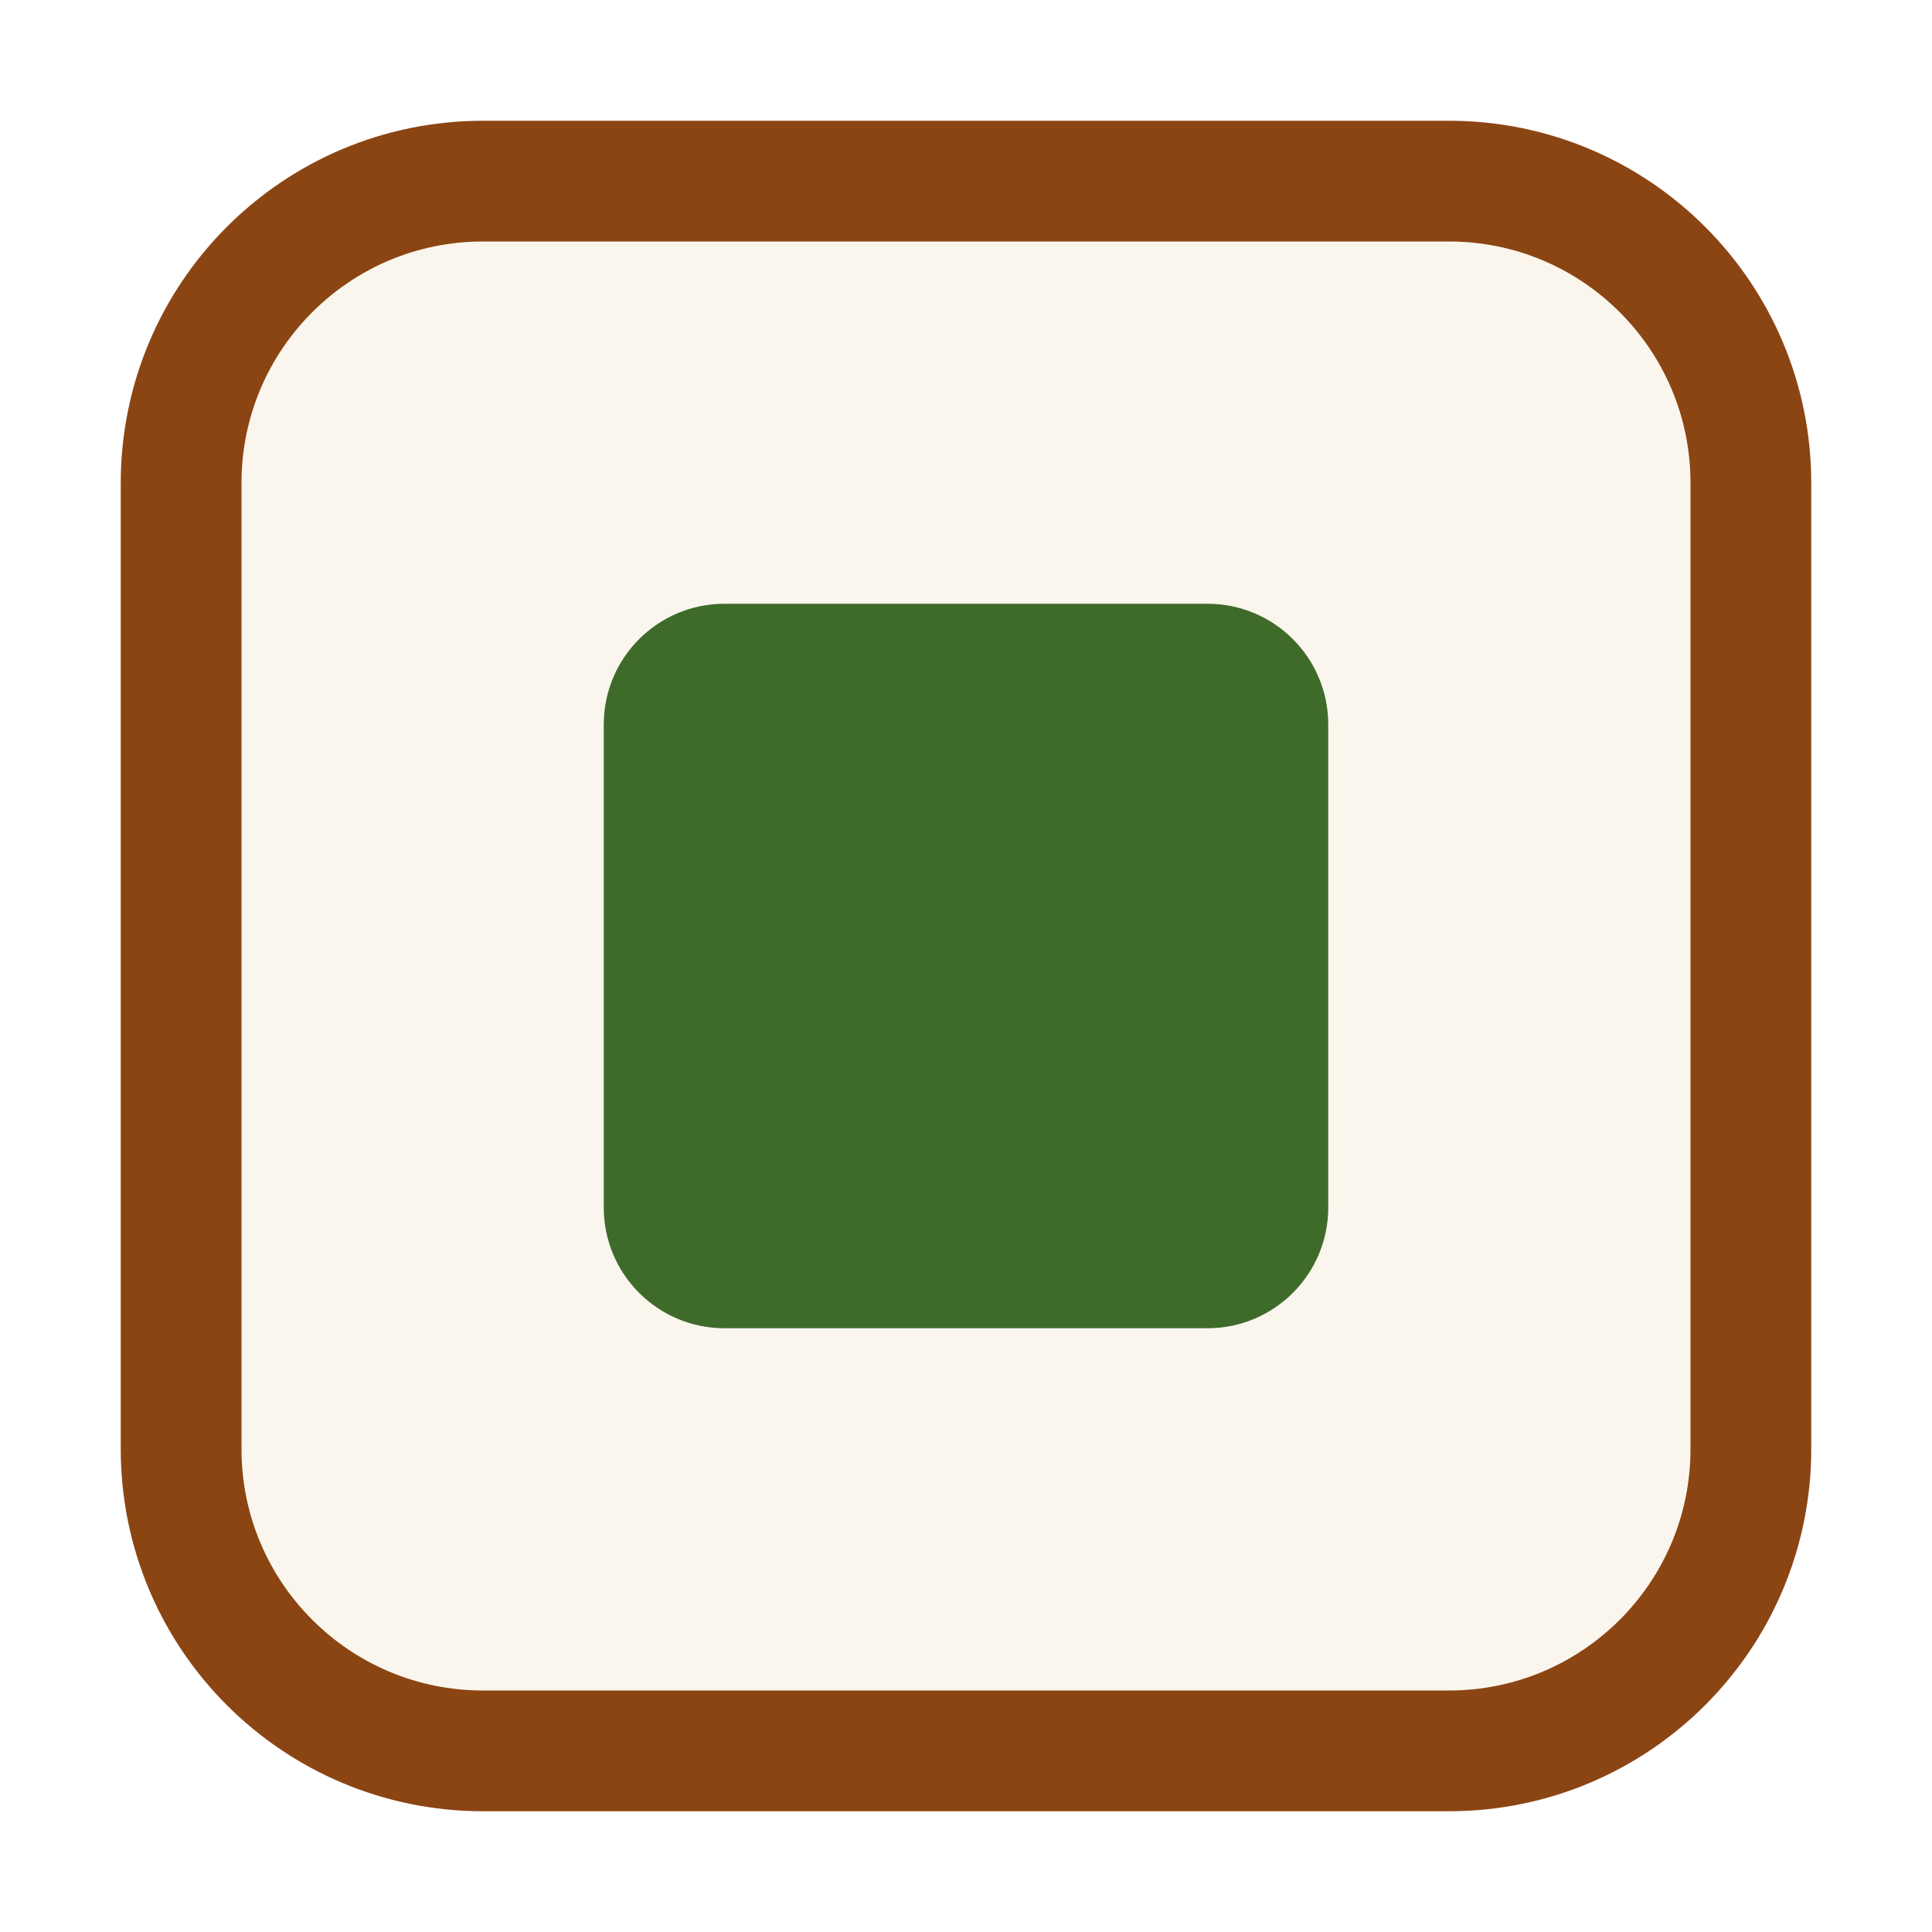
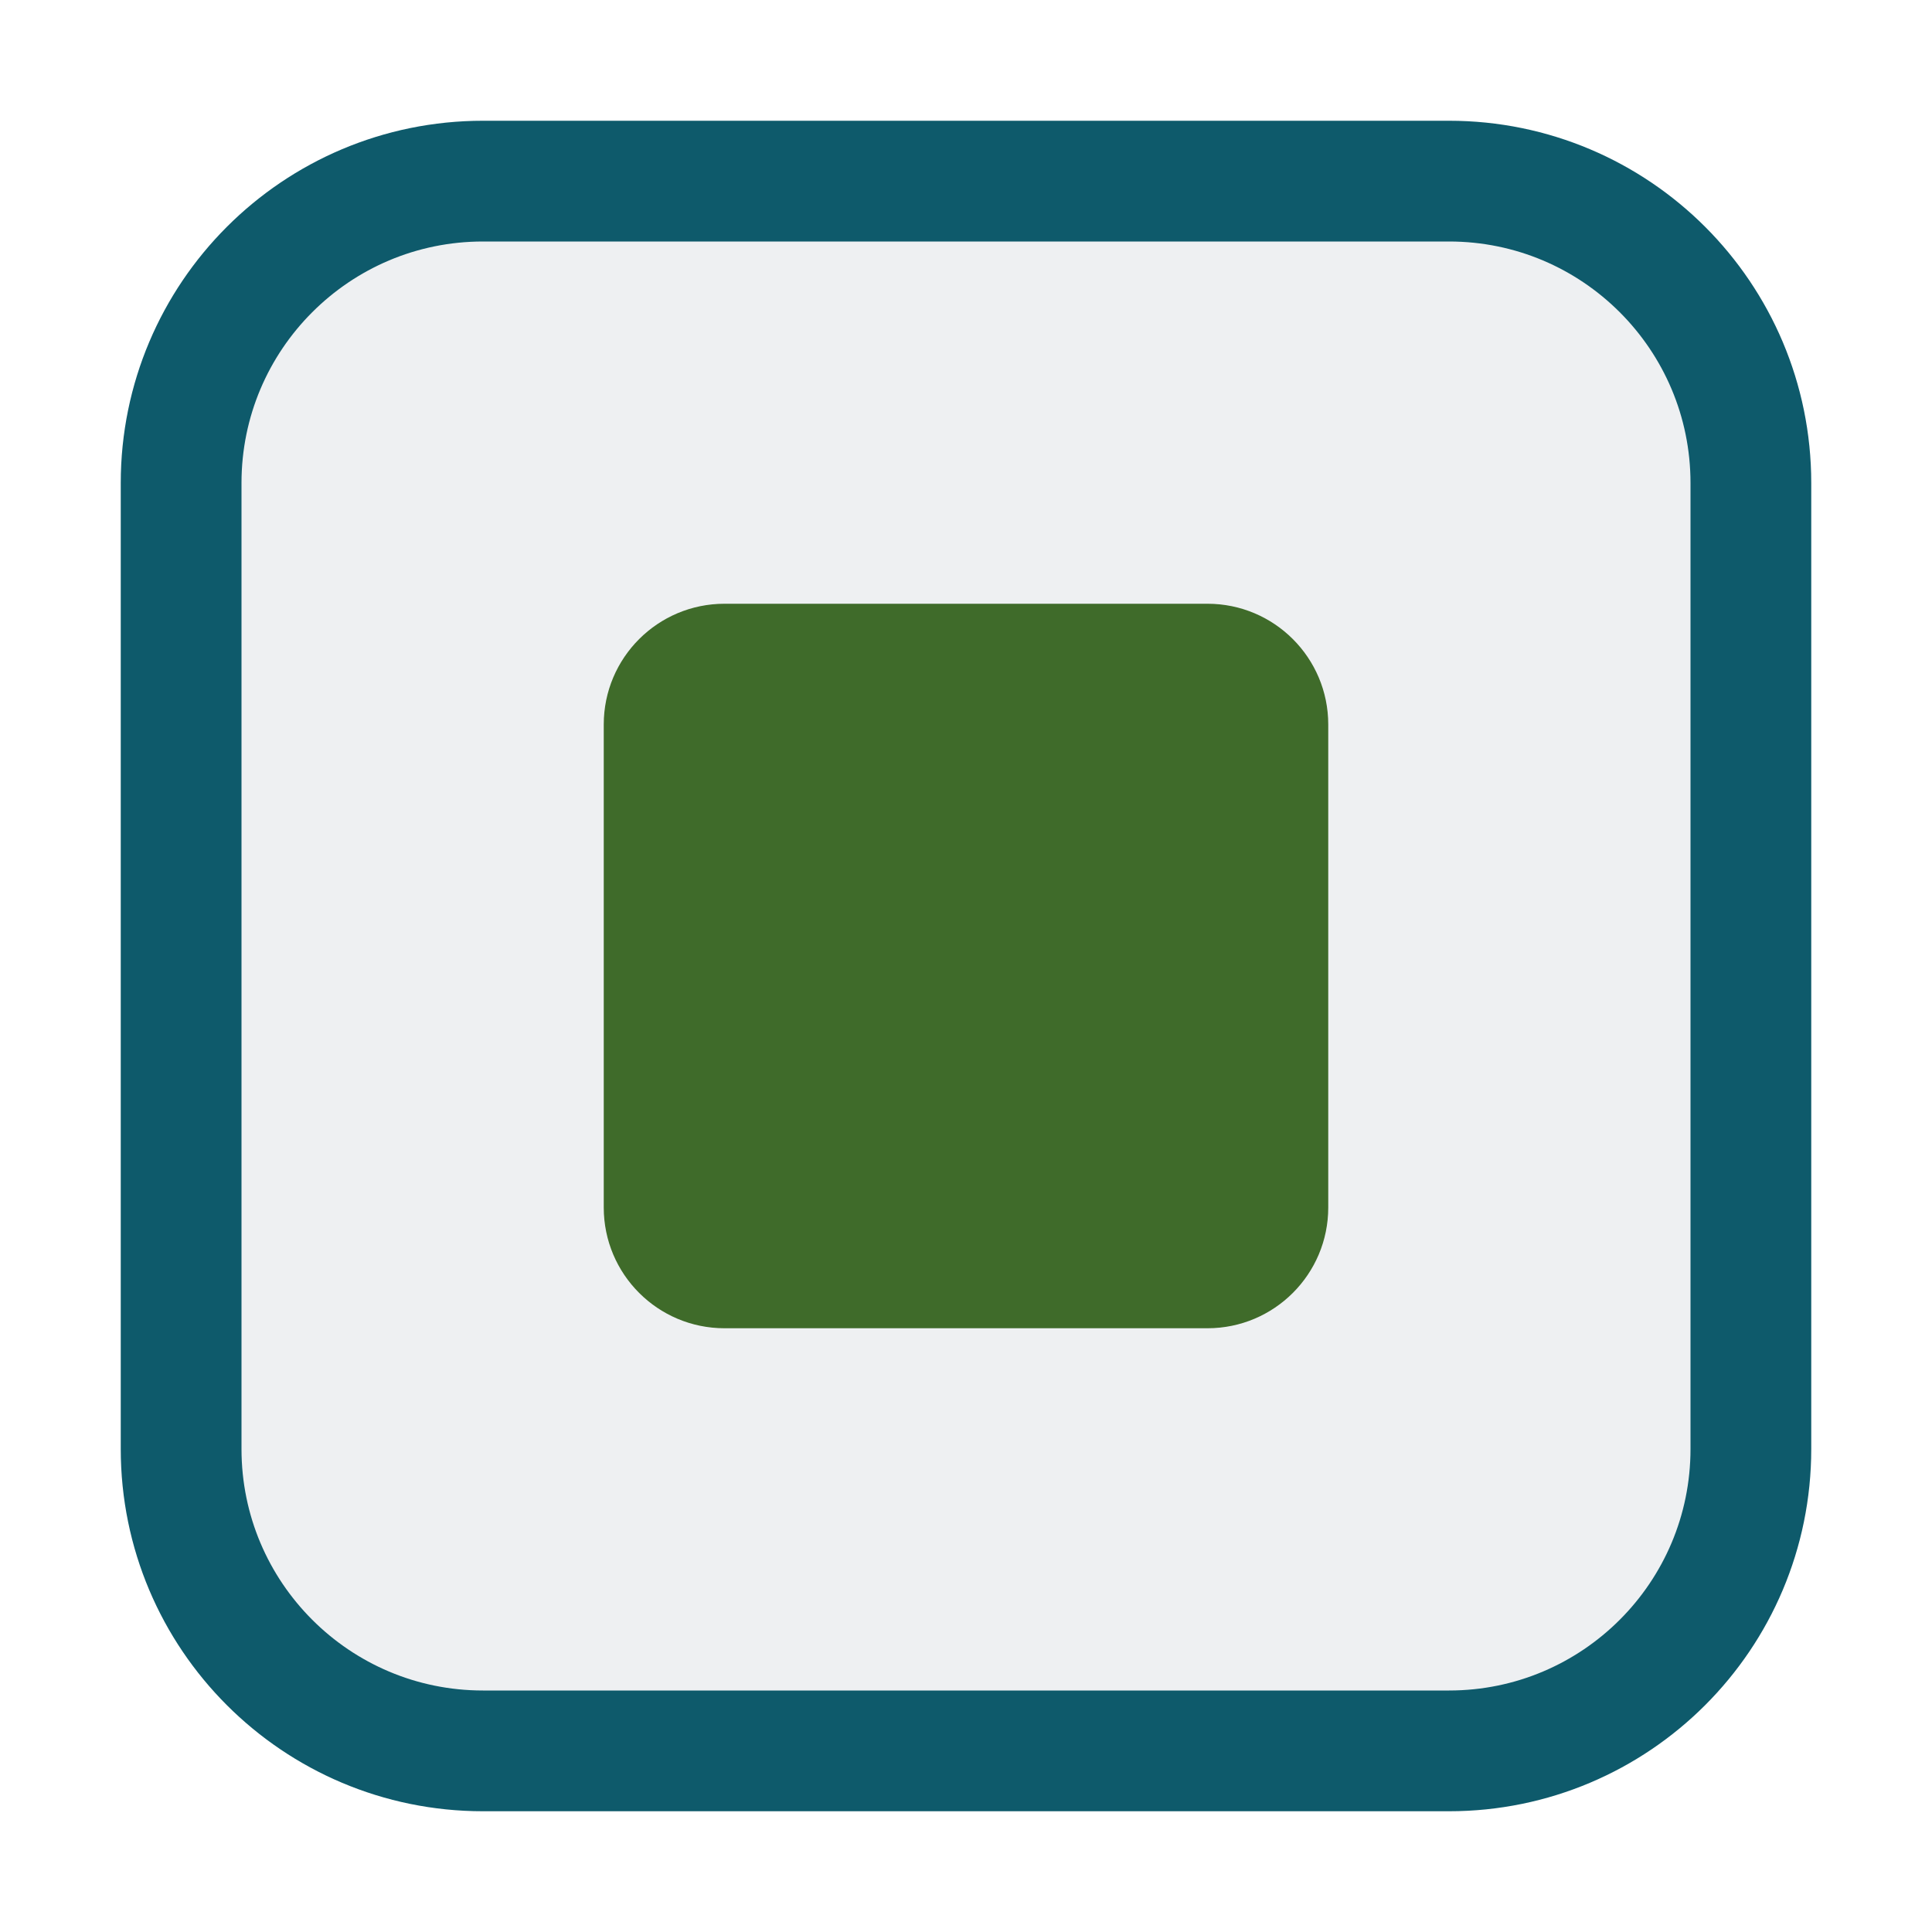
<svg xmlns="http://www.w3.org/2000/svg" viewBox="0 0 64 64">
-   <rect x="6" y="6" width="52" height="52" rx="10" fill="#faf6ee" stroke="#8b4513" stroke-width="4" />
+   <rect x="6" y="6" width="52" height="52" rx="10" fill="#eef0f2" stroke="#0e5a6b" stroke-width="4" />
  <rect x="20" y="20" width="24" height="24" rx="4" fill="#3f6b2a" />
</svg>
